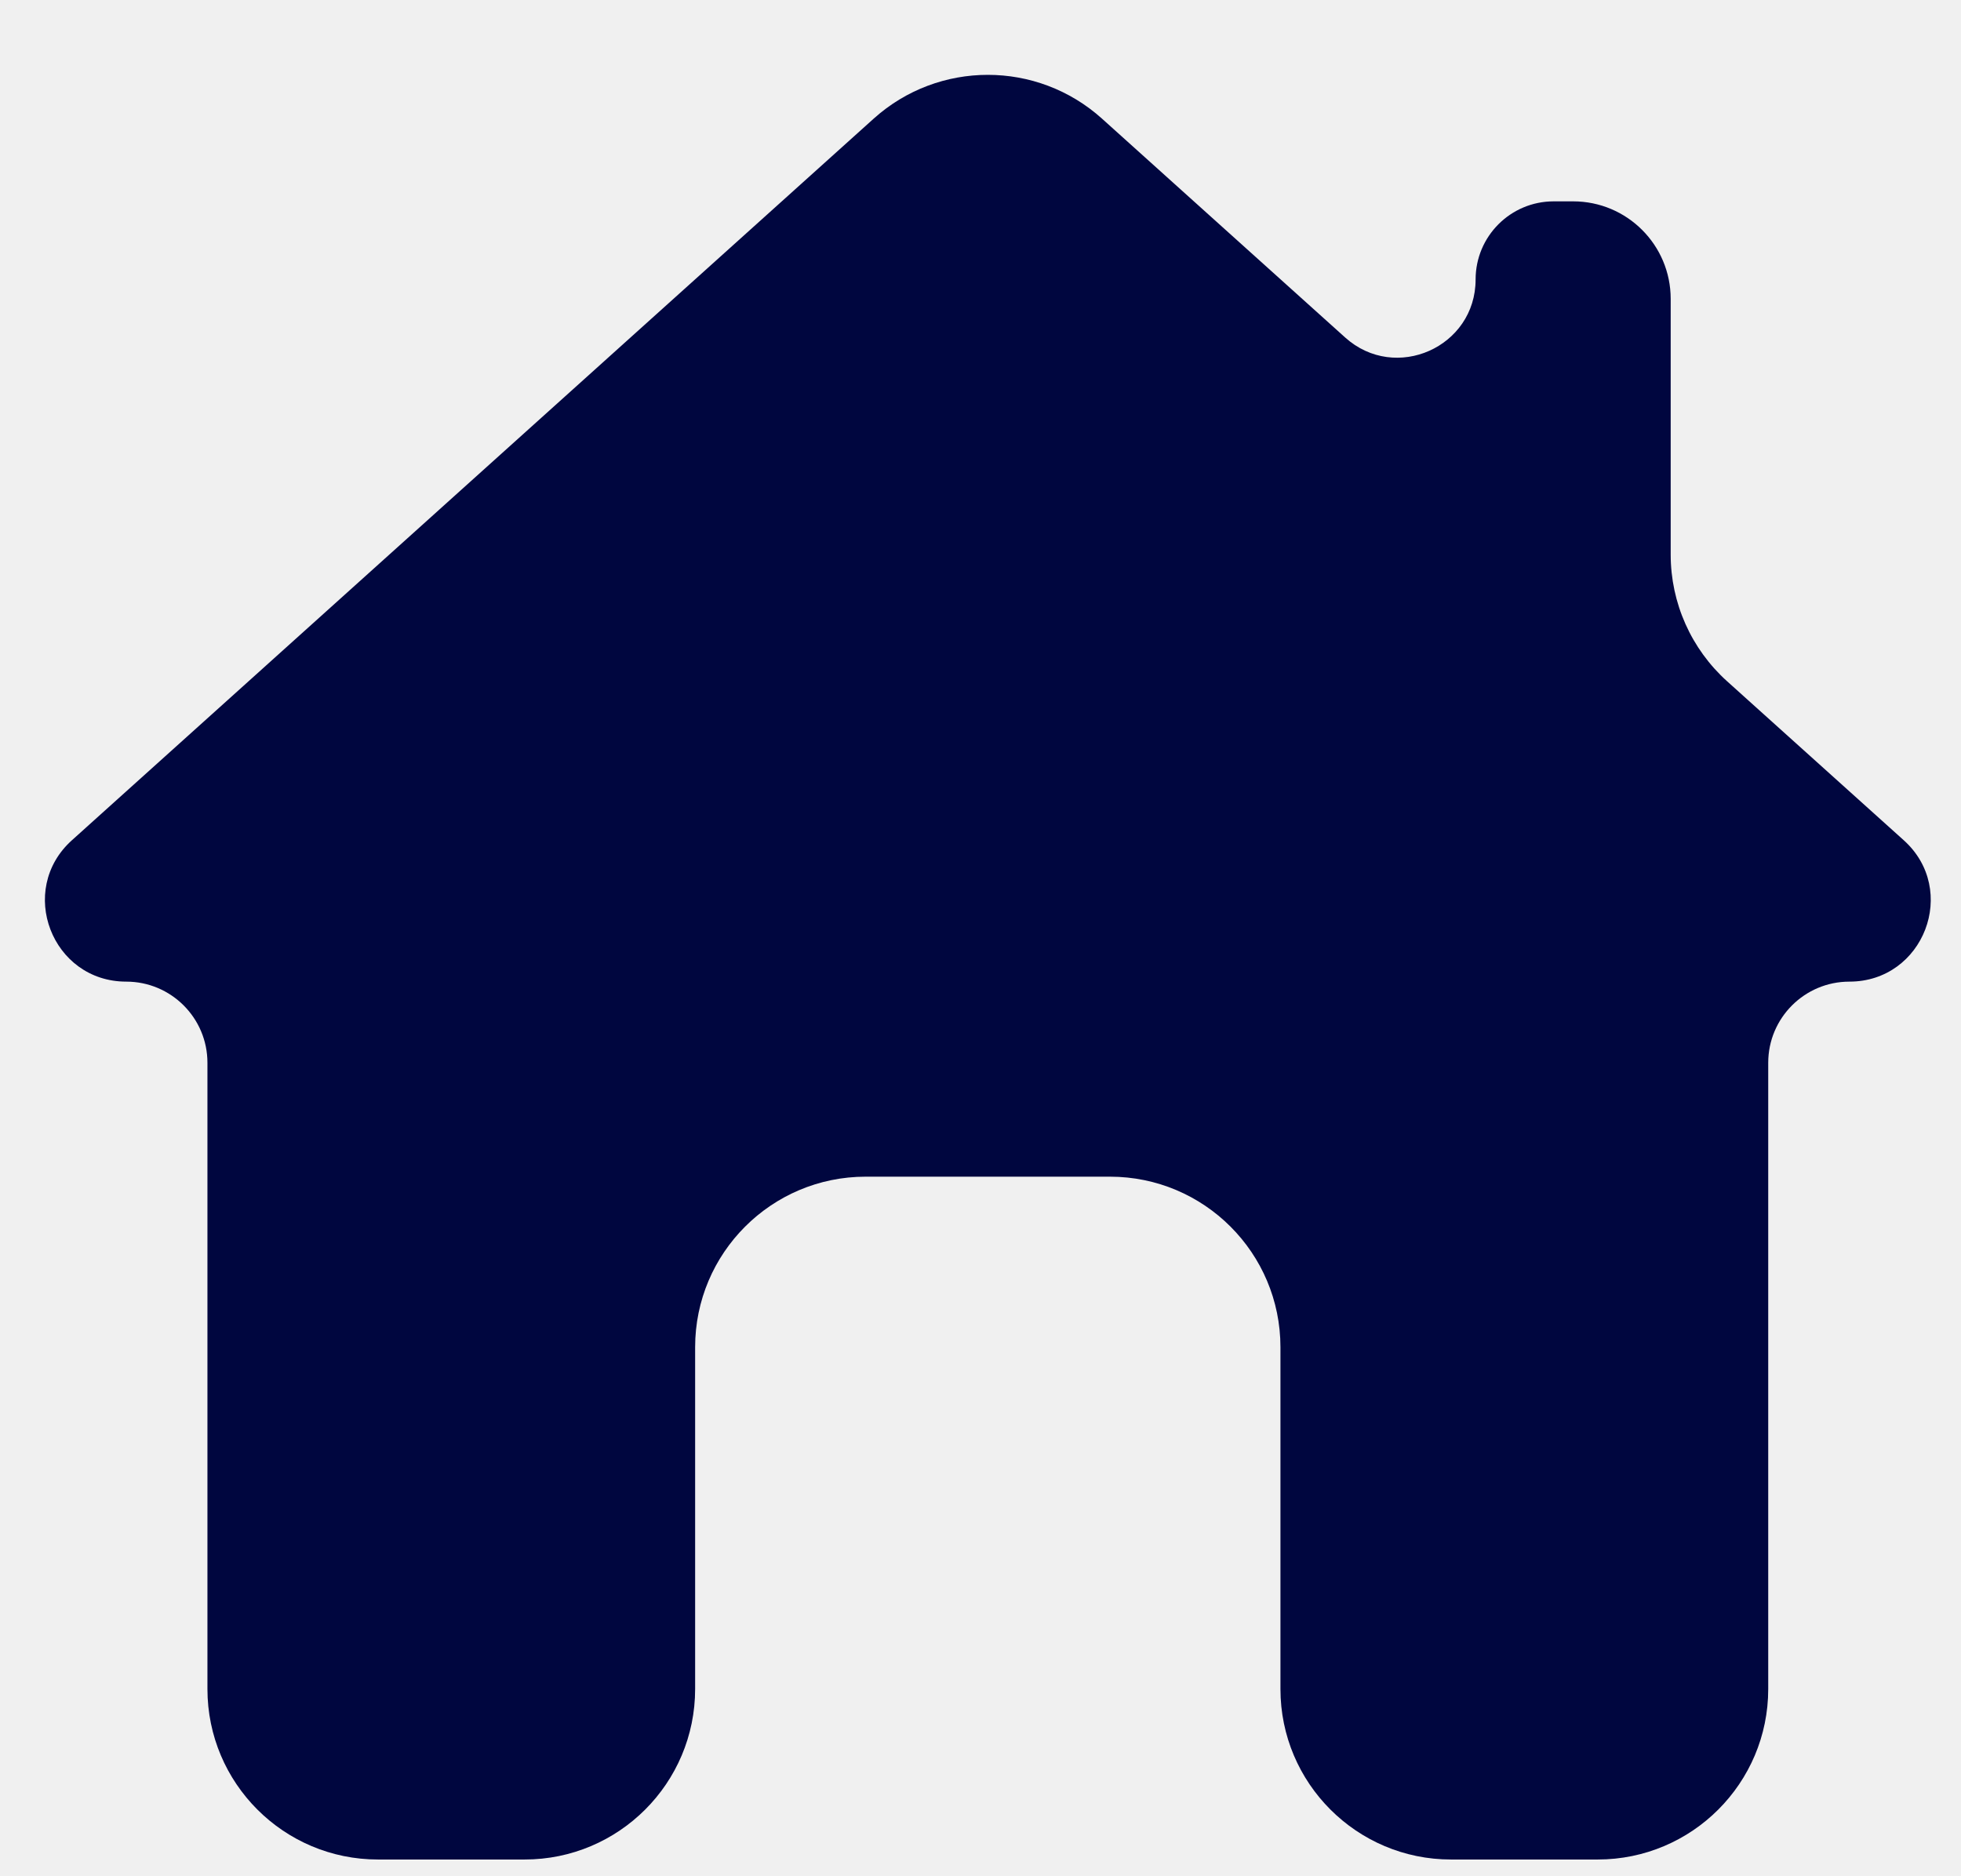
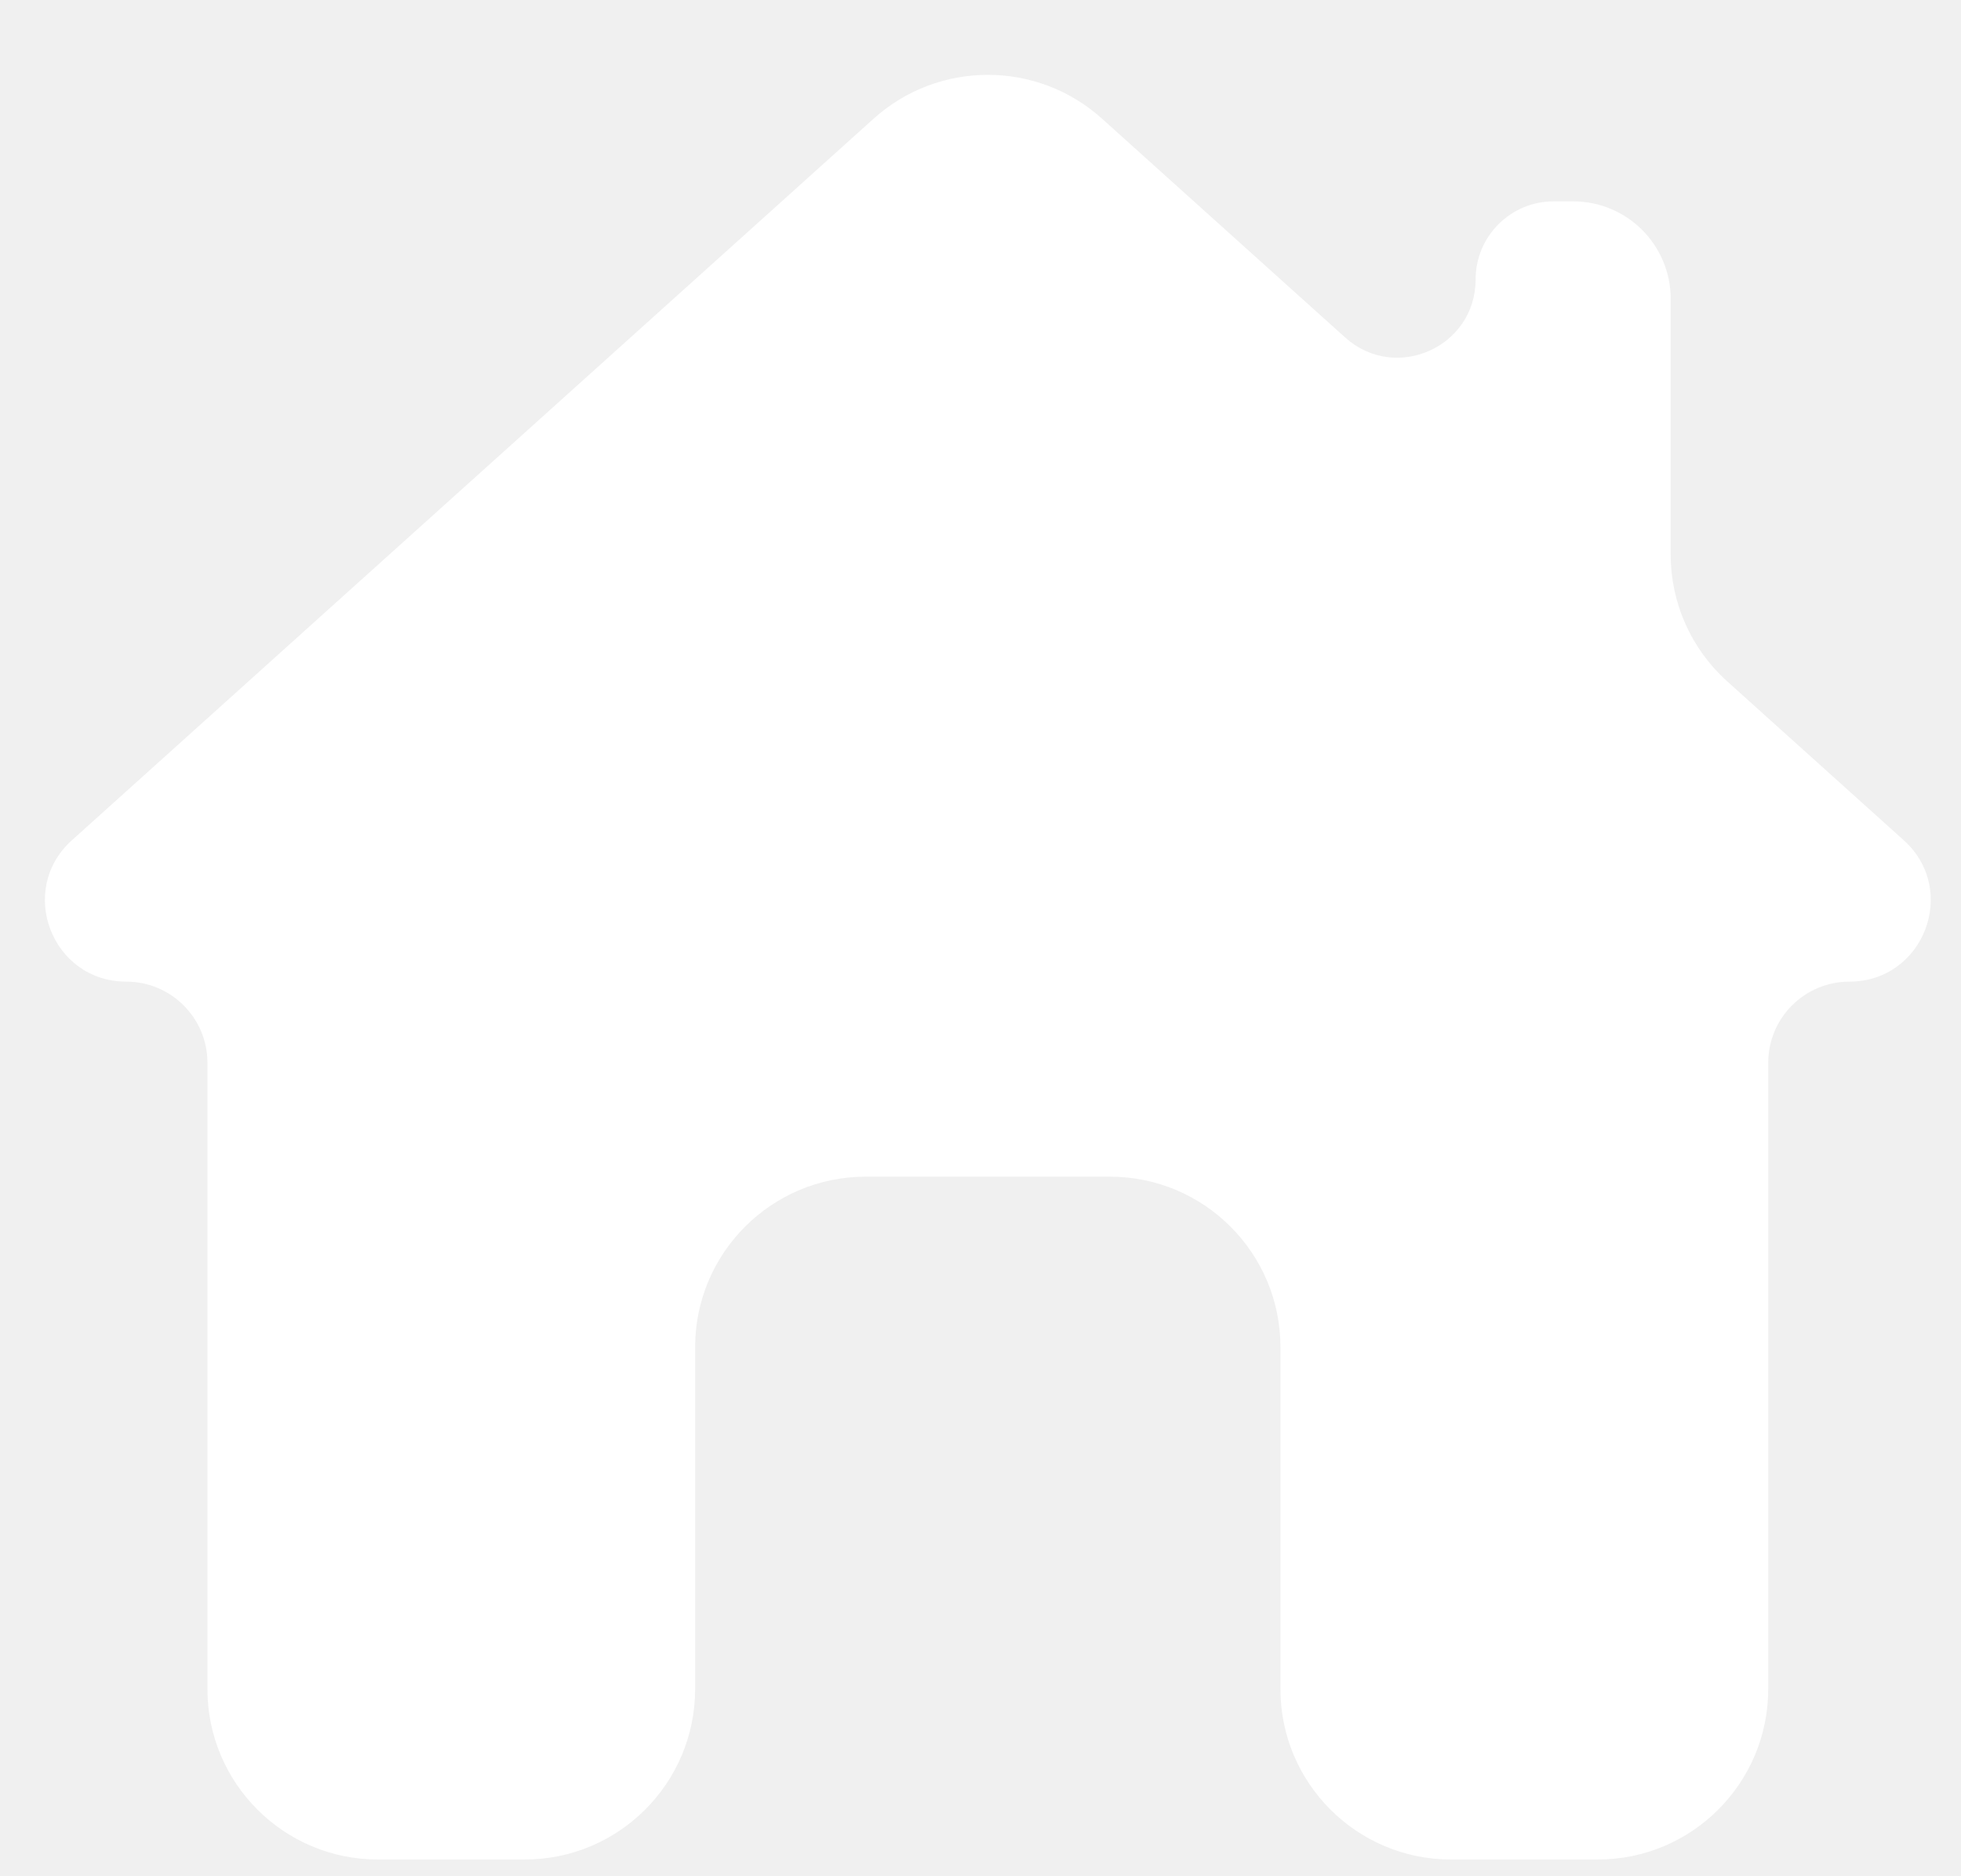
<svg xmlns="http://www.w3.org/2000/svg" width="23" height="22" viewBox="0 0 23 22" fill="none">
-   <path d="M12.924 1.391C12.163 0.707 11.009 0.707 10.248 1.391L0.844 9.856C0.195 10.439 0.608 11.515 1.481 11.515C2.006 11.515 2.433 11.941 2.433 12.467V19.813C2.433 20.917 3.328 21.813 4.433 21.813H6.153C7.258 21.813 8.153 20.917 8.153 19.813V15.803C8.153 14.699 9.049 13.803 10.153 13.803H13.018C14.123 13.803 15.018 14.699 15.018 15.803V19.813C15.018 20.917 15.914 21.813 17.018 21.813H18.739C19.844 21.813 20.739 20.917 20.739 19.813V12.467C20.739 11.941 21.166 11.515 21.691 11.515C22.564 11.515 22.977 10.439 22.328 9.856L20.257 7.992C19.836 7.613 19.595 7.073 19.595 6.506V3.506C19.595 2.874 19.083 2.362 18.451 2.362H18.223C17.717 2.362 17.307 2.772 17.307 3.278C17.307 4.072 16.367 4.49 15.777 3.959L12.924 1.391Z" fill="#00063F" />
+   <path d="M12.924 1.391C12.163 0.707 11.009 0.707 10.248 1.391L0.844 9.856C0.195 10.439 0.608 11.515 1.481 11.515C2.006 11.515 2.433 11.941 2.433 12.467V19.813C2.433 20.917 3.328 21.813 4.433 21.813H6.153C7.258 21.813 8.153 20.917 8.153 19.813V15.803C8.153 14.699 9.049 13.803 10.153 13.803H13.018C14.123 13.803 15.018 14.699 15.018 15.803V19.813C15.018 20.917 15.914 21.813 17.018 21.813H18.739C19.844 21.813 20.739 20.917 20.739 19.813V12.467C20.739 11.941 21.166 11.515 21.691 11.515C22.564 11.515 22.977 10.439 22.328 9.856L20.257 7.992C19.836 7.613 19.595 7.073 19.595 6.506V3.506C19.595 2.874 19.083 2.362 18.451 2.362H18.223C17.717 2.362 17.307 2.772 17.307 3.278C17.307 4.072 16.367 4.49 15.777 3.959L12.924 1.391Z" fill="white" />
</svg>
